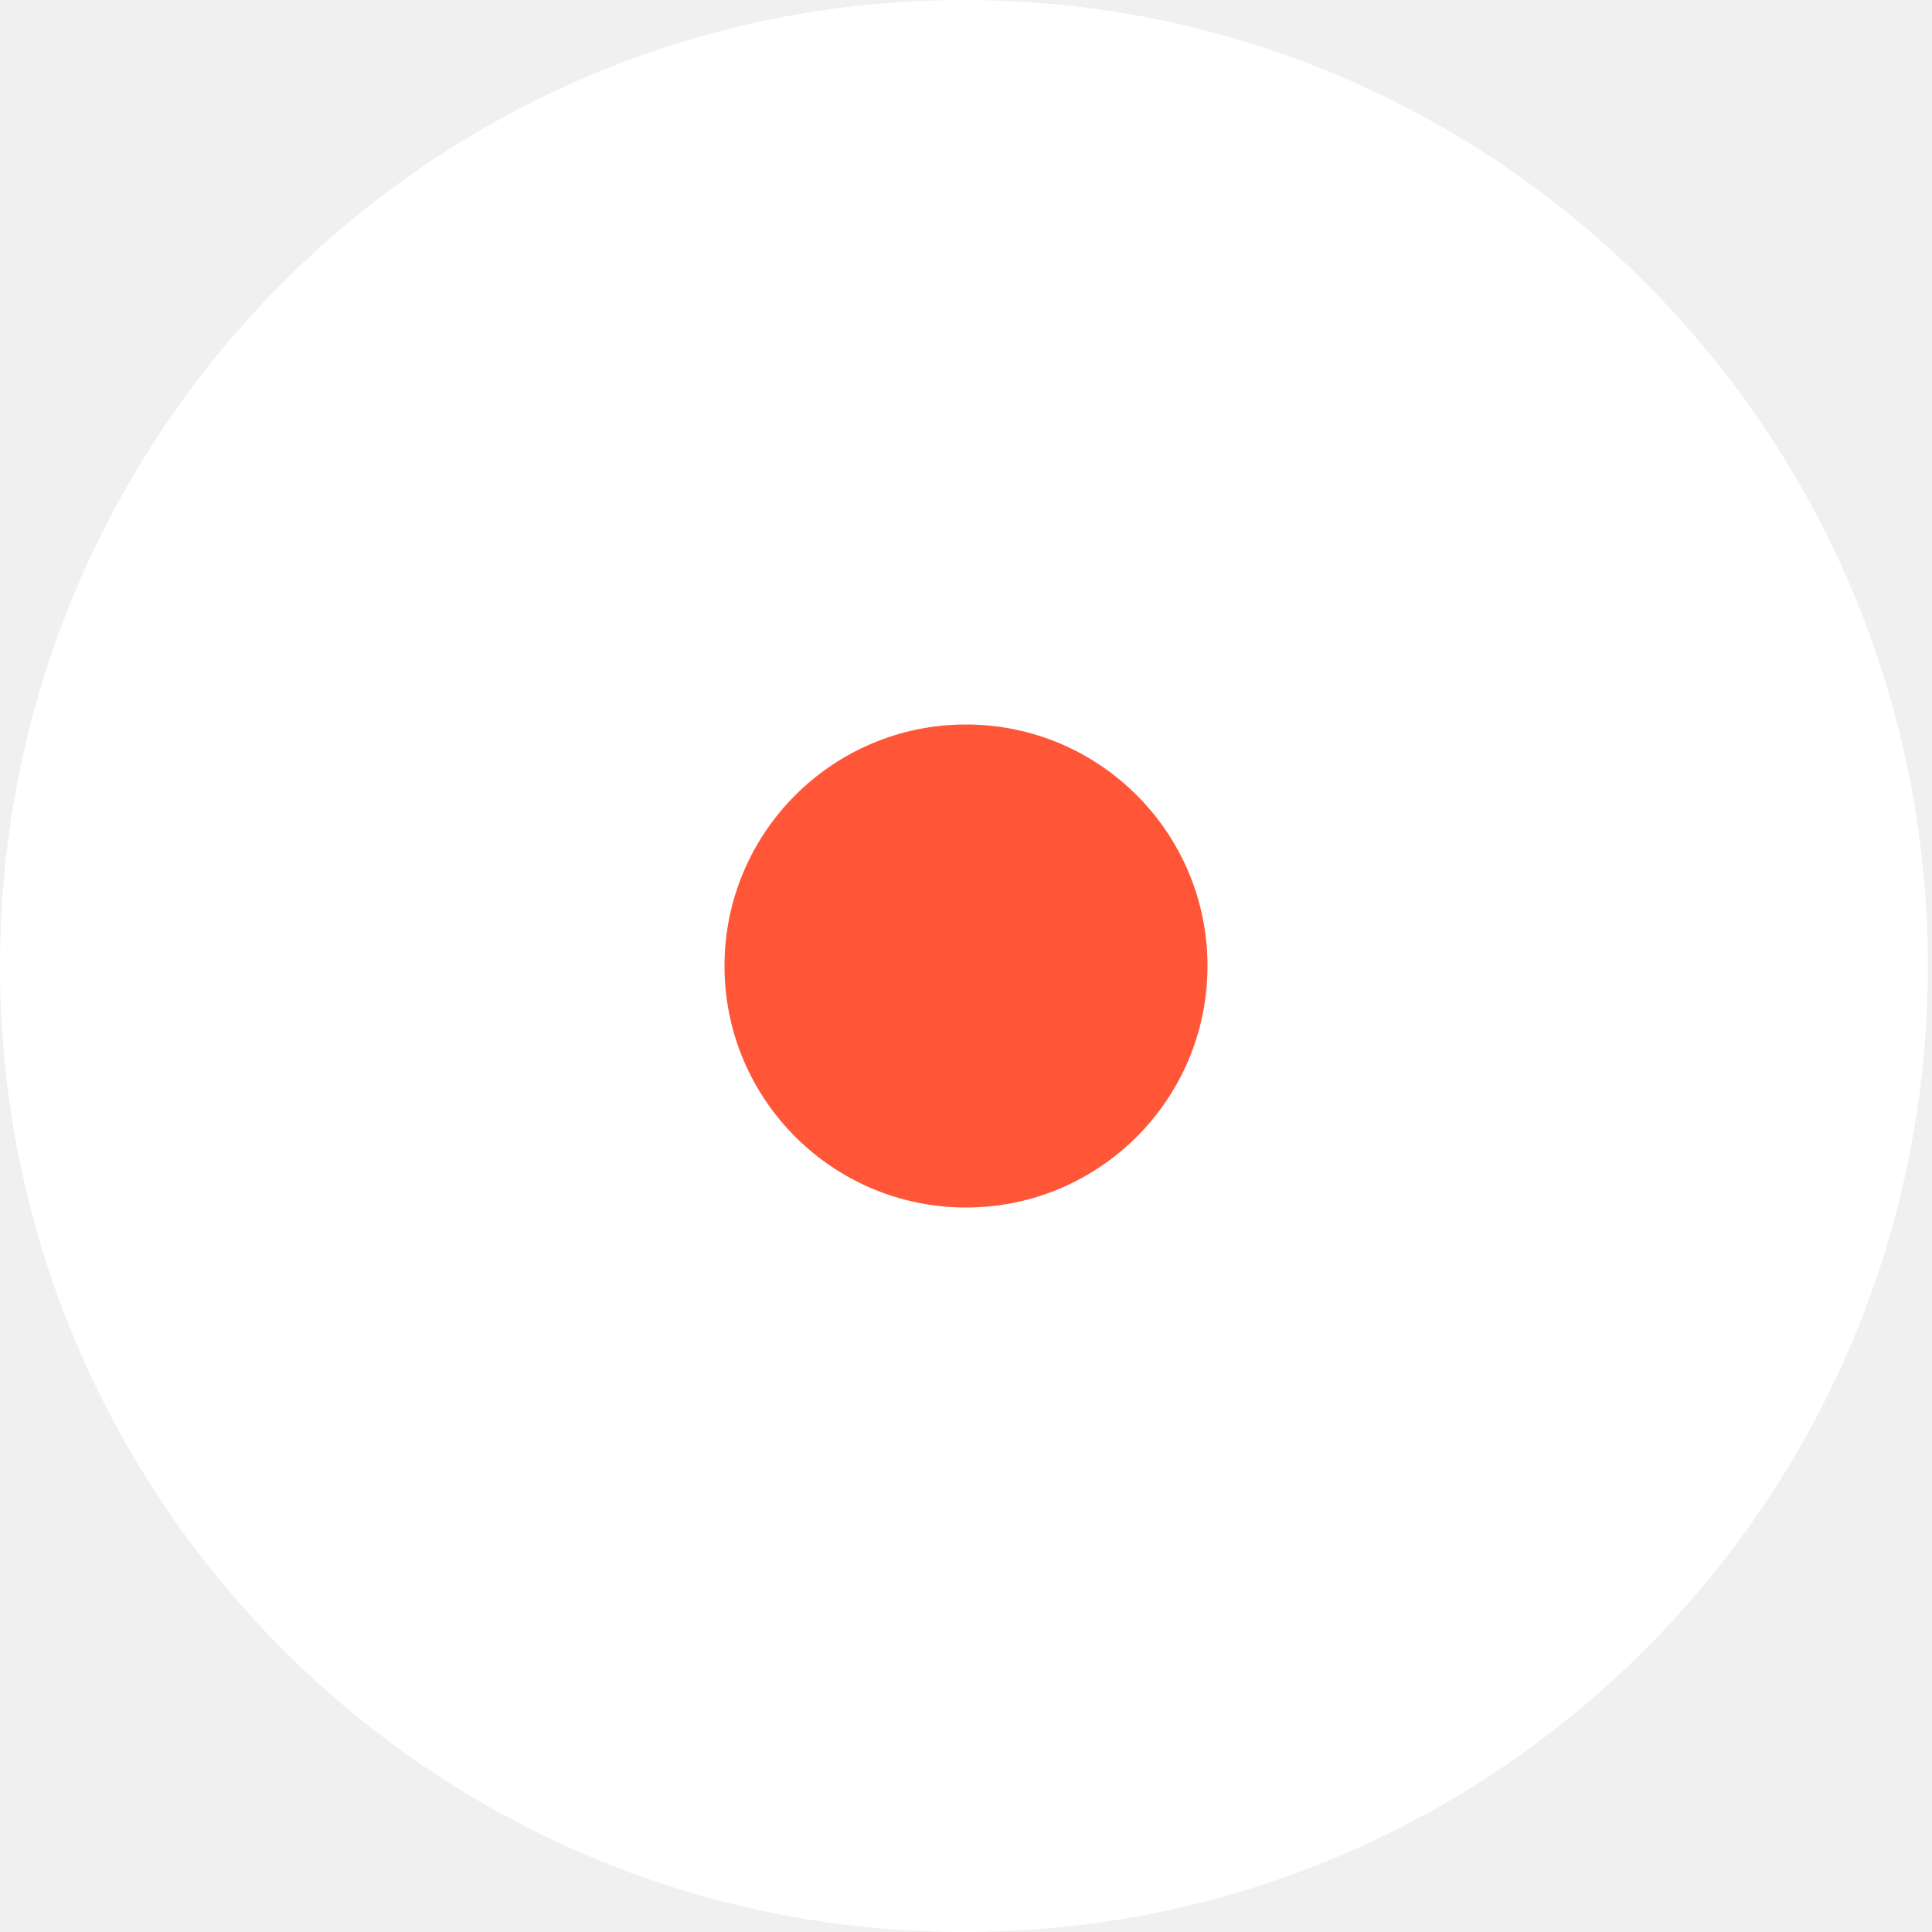
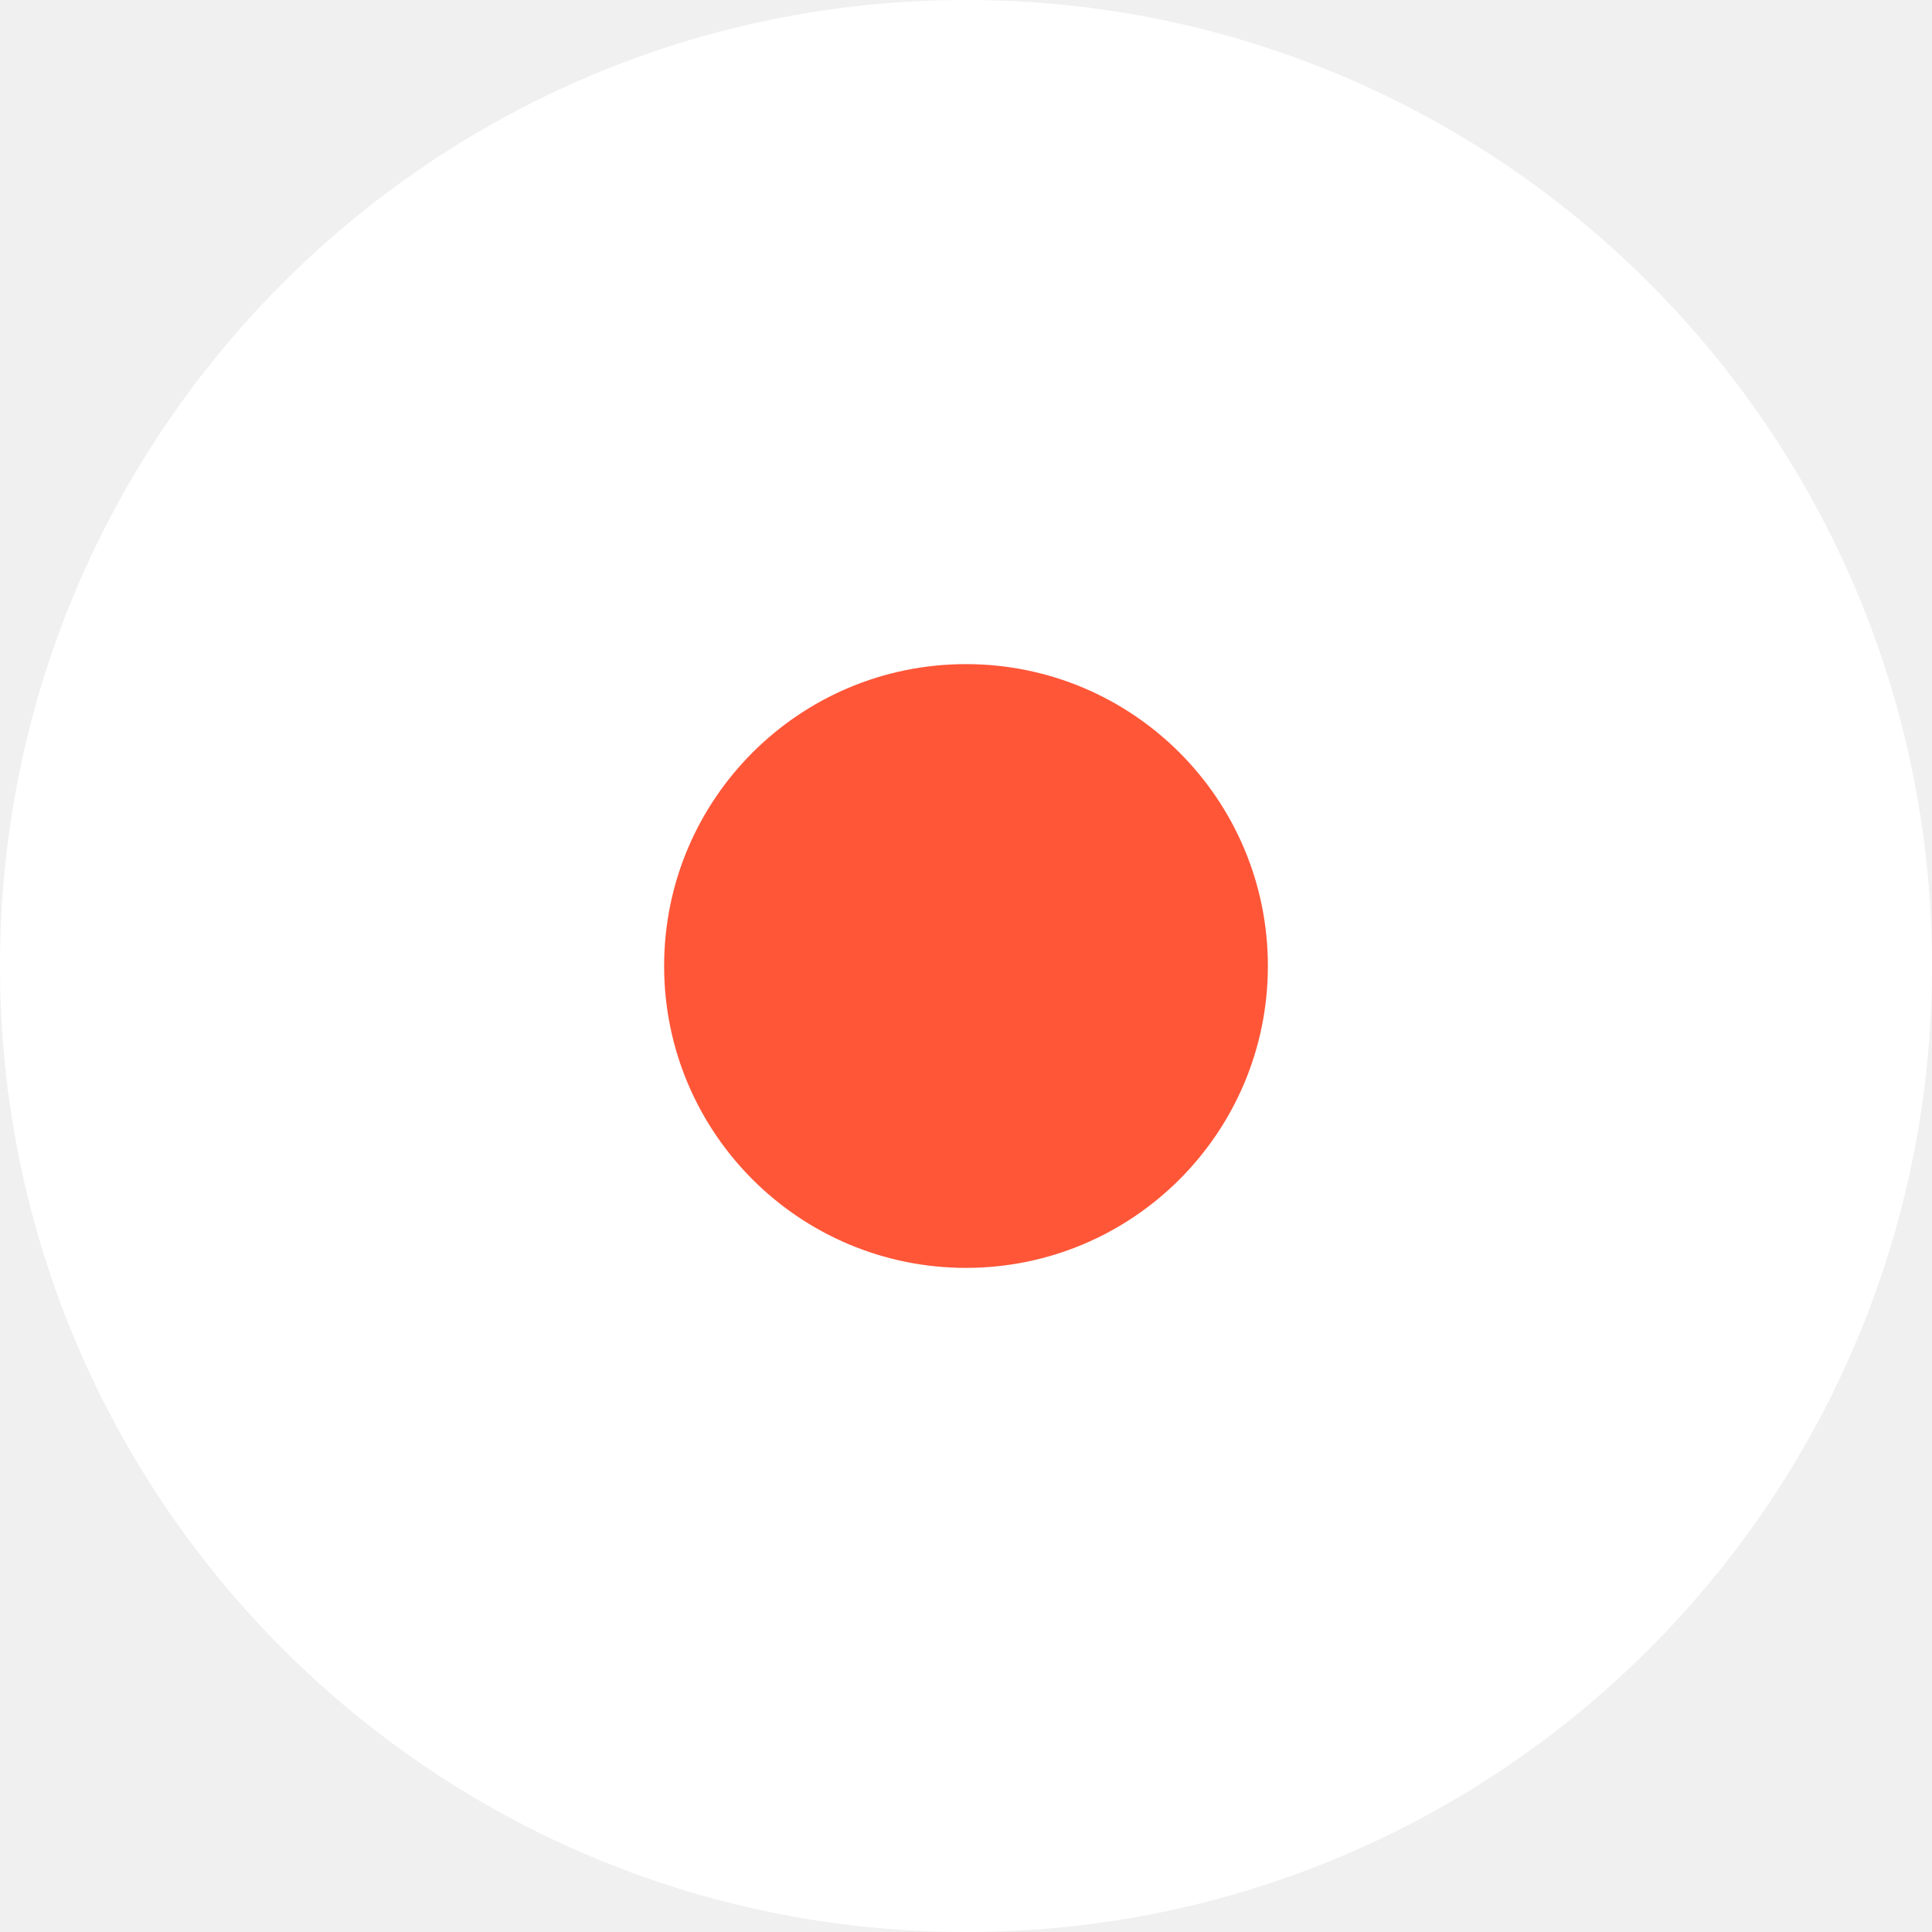
- <svg xmlns="http://www.w3.org/2000/svg" viewBox="0 0 40 40" version="1.1">
+ <svg xmlns="http://www.w3.org/2000/svg" viewBox="0 0 32 32" version="1.1">
  <g id="Site" stroke="none" stroke-width="1" fill="none" fill-rule="evenodd">
-     <g id="Page-Defi" transform="translate(-228, -1988)">
-       <g id="Group-9" transform="translate(172, 1988)">
-         <g id="Step" transform="translate(56, 0)">
-           <ellipse id="Cercle" fill="#FFFFFF" cx="19.957" cy="20" rx="19.957" ry="20" />
-           <circle id="Oval" fill="#FF5638" cx="20" cy="20" r="5" />
+     <g id="Page-Defi" transform="translate(-232, -1992)">
+       <g id="Group-9" transform="translate(172, 1920)">
+         <g id="Step" transform="translate(60, 72)">
+           <circle id="Cercle" fill="#FFFFFF" cx="16" cy="16" r="16" />
+           <circle id="Oval" fill="#FF5638" cx="16" cy="16" r="5" />
        </g>
      </g>
    </g>
  </g>
</svg>
